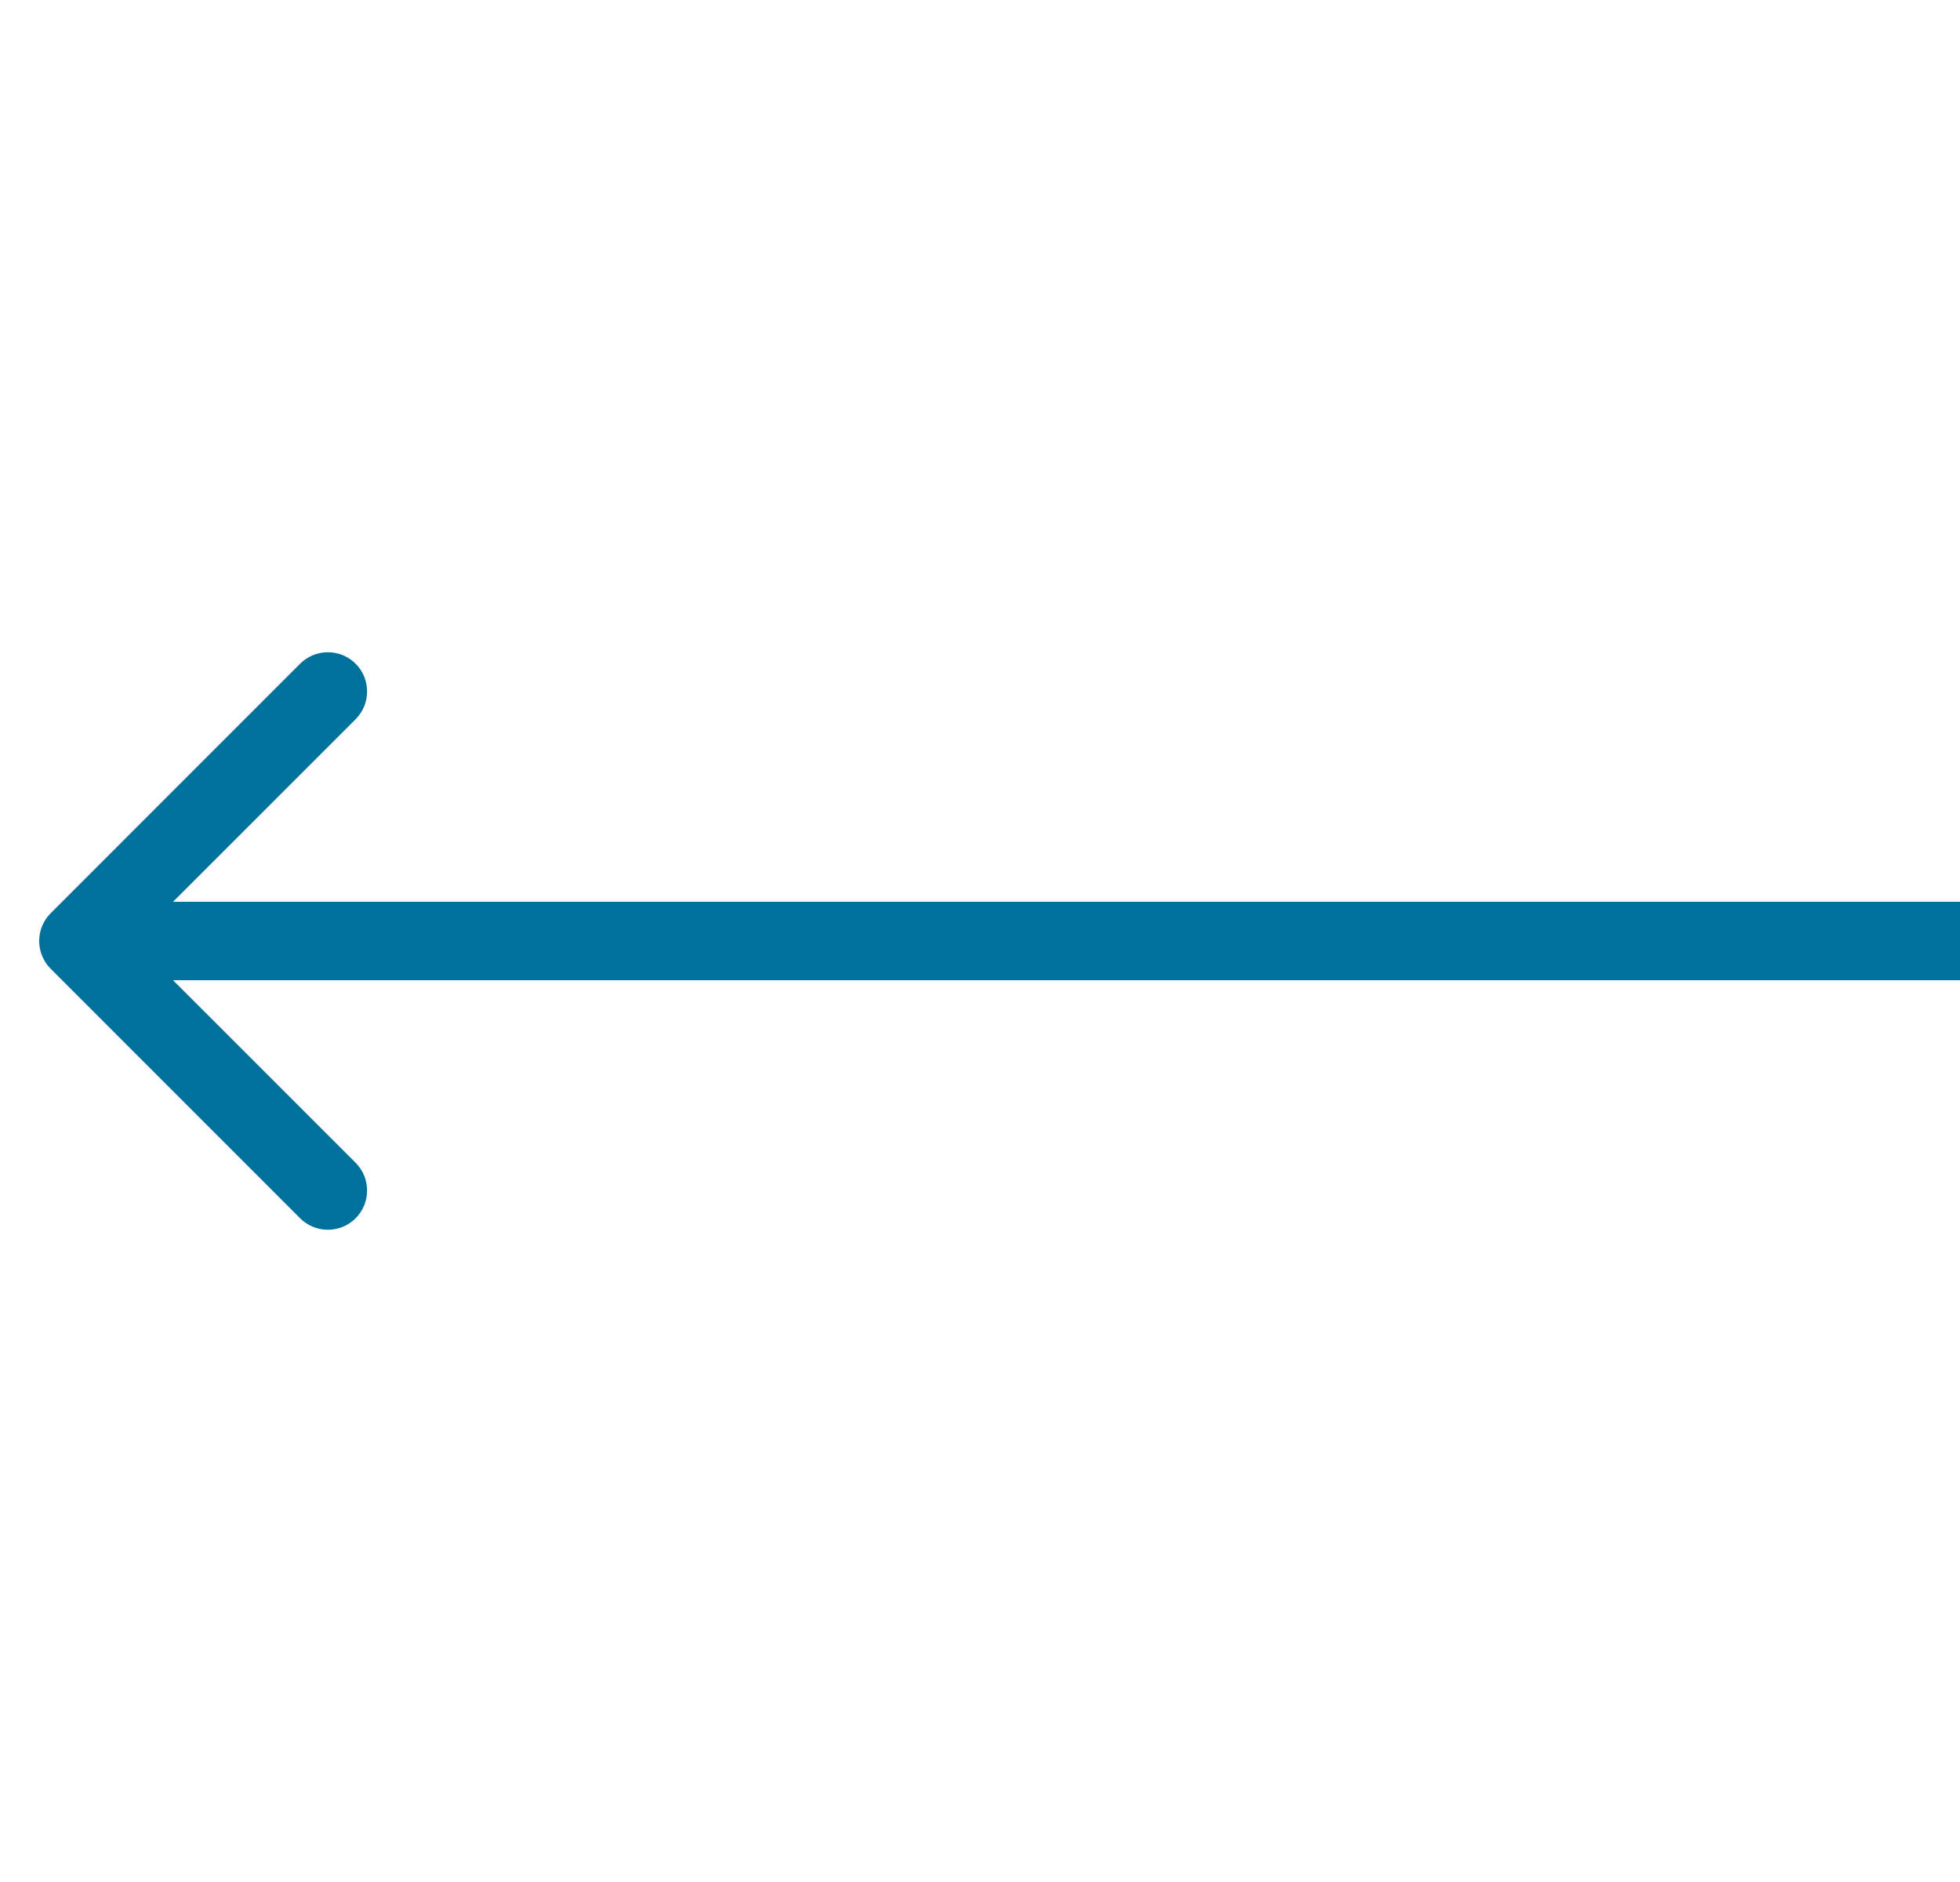
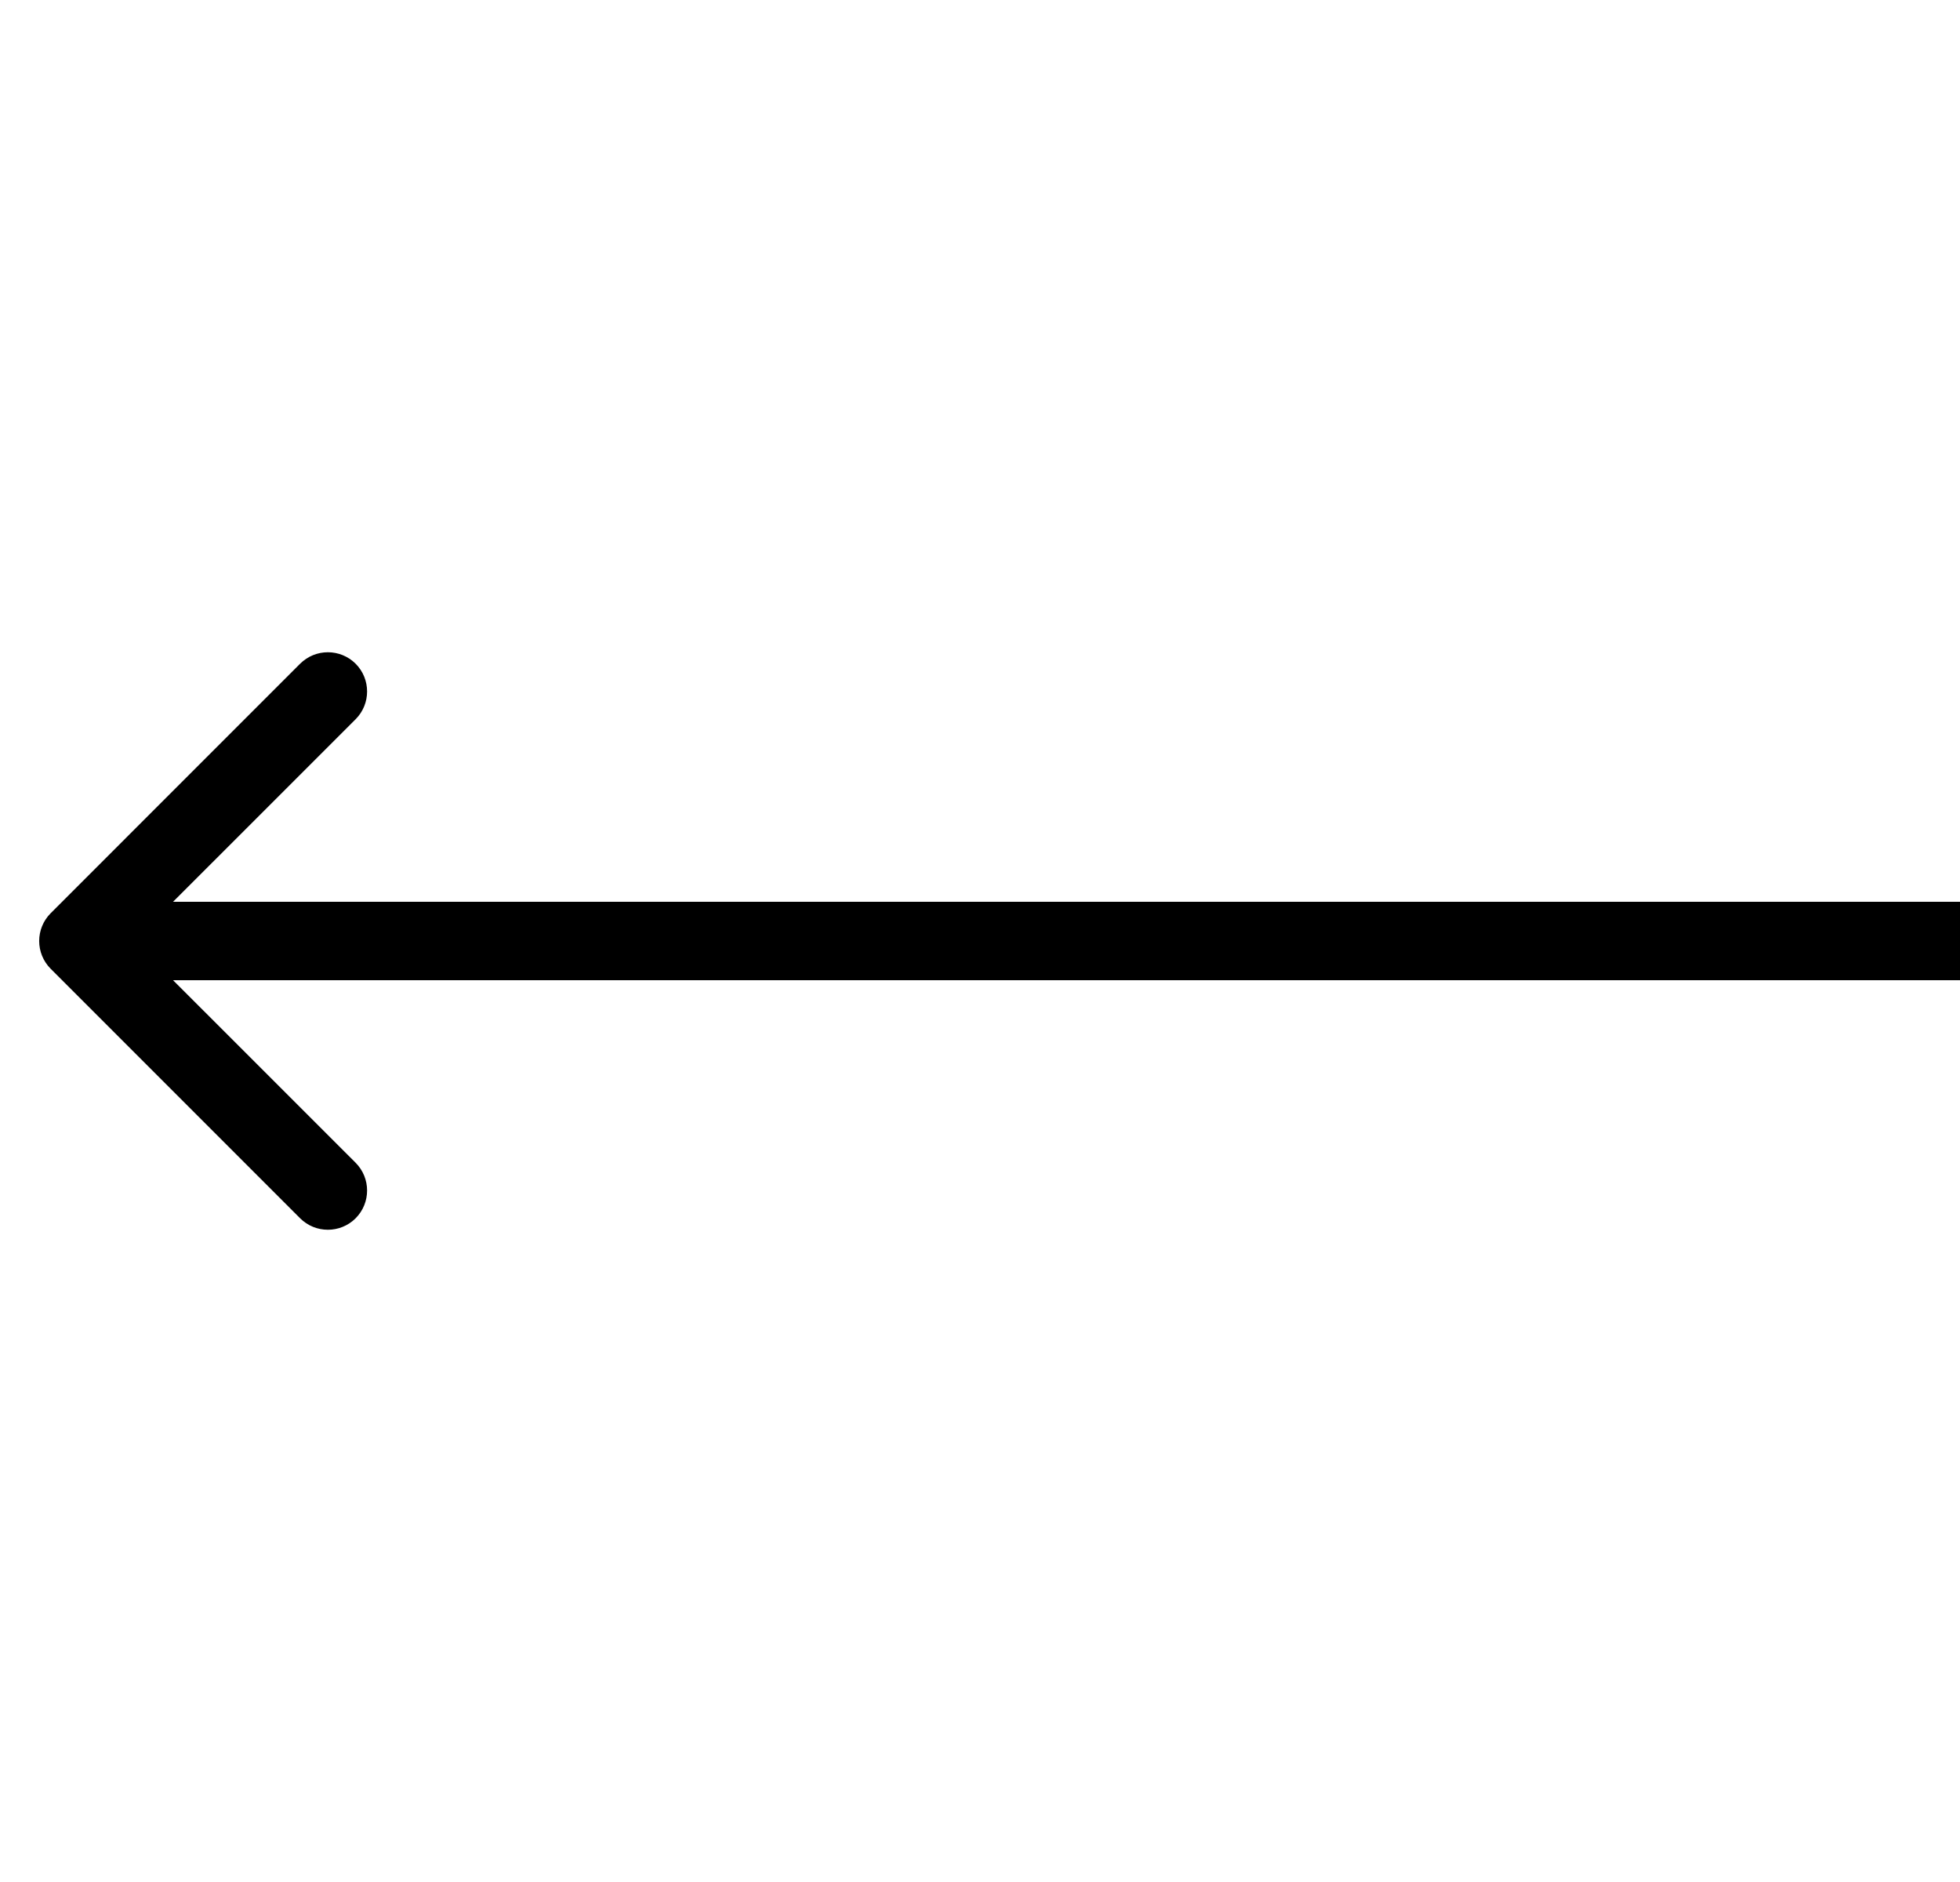
<svg xmlns="http://www.w3.org/2000/svg" width="25" height="24" viewBox="0 0 25 24" fill="none">
-   <path d="M0.646 12.354C0.451 12.158 0.451 11.842 0.646 11.646L3.828 8.464C4.024 8.269 4.34 8.269 4.536 8.464C4.731 8.66 4.731 8.976 4.536 9.172L1.707 12L4.536 14.828C4.731 15.024 4.731 15.34 4.536 15.536C4.34 15.731 4.024 15.731 3.828 15.536L0.646 12.354ZM25 12.5H1V11.5H25V12.5Z" fill="#00719B" />
+   <path d="M0.646 12.354C0.451 12.158 0.451 11.842 0.646 11.646L3.828 8.464C4.024 8.269 4.34 8.269 4.536 8.464C4.731 8.66 4.731 8.976 4.536 9.172L1.707 12L4.536 14.828C4.731 15.024 4.731 15.34 4.536 15.536C4.34 15.731 4.024 15.731 3.828 15.536L0.646 12.354ZM25 12.5H1V11.5H25V12.5Z" fill="currentColor" />
</svg>
